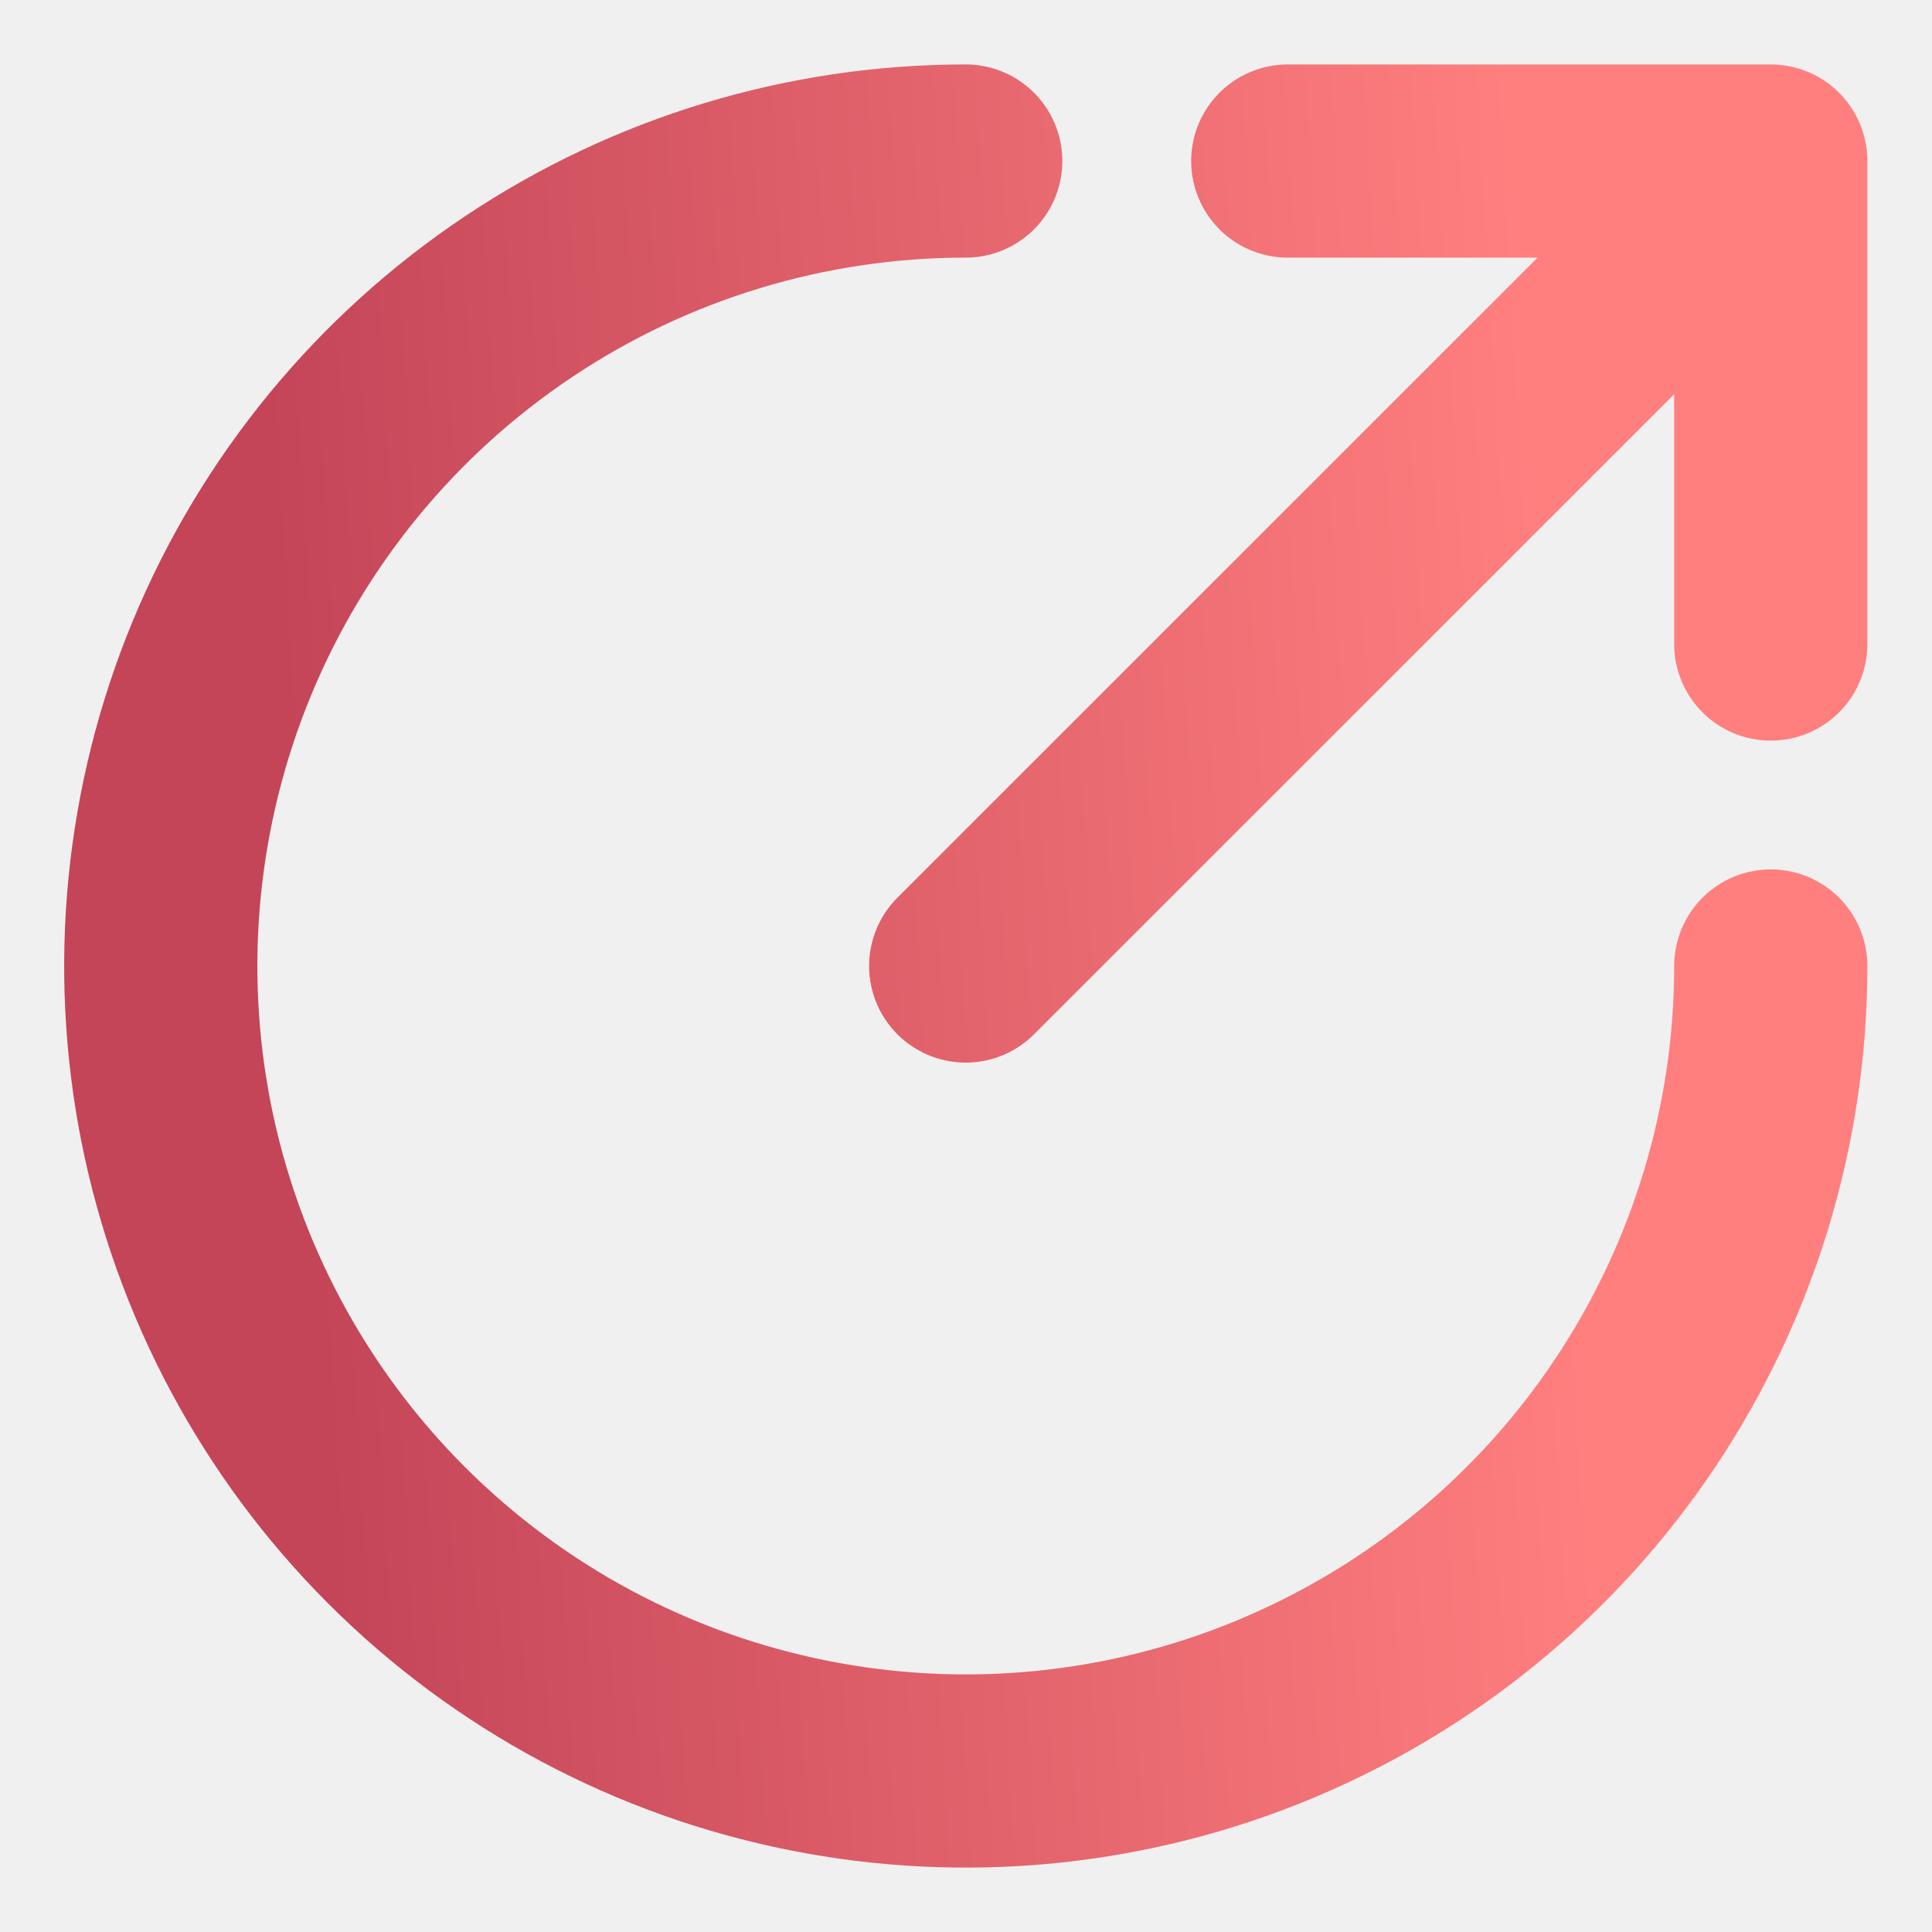
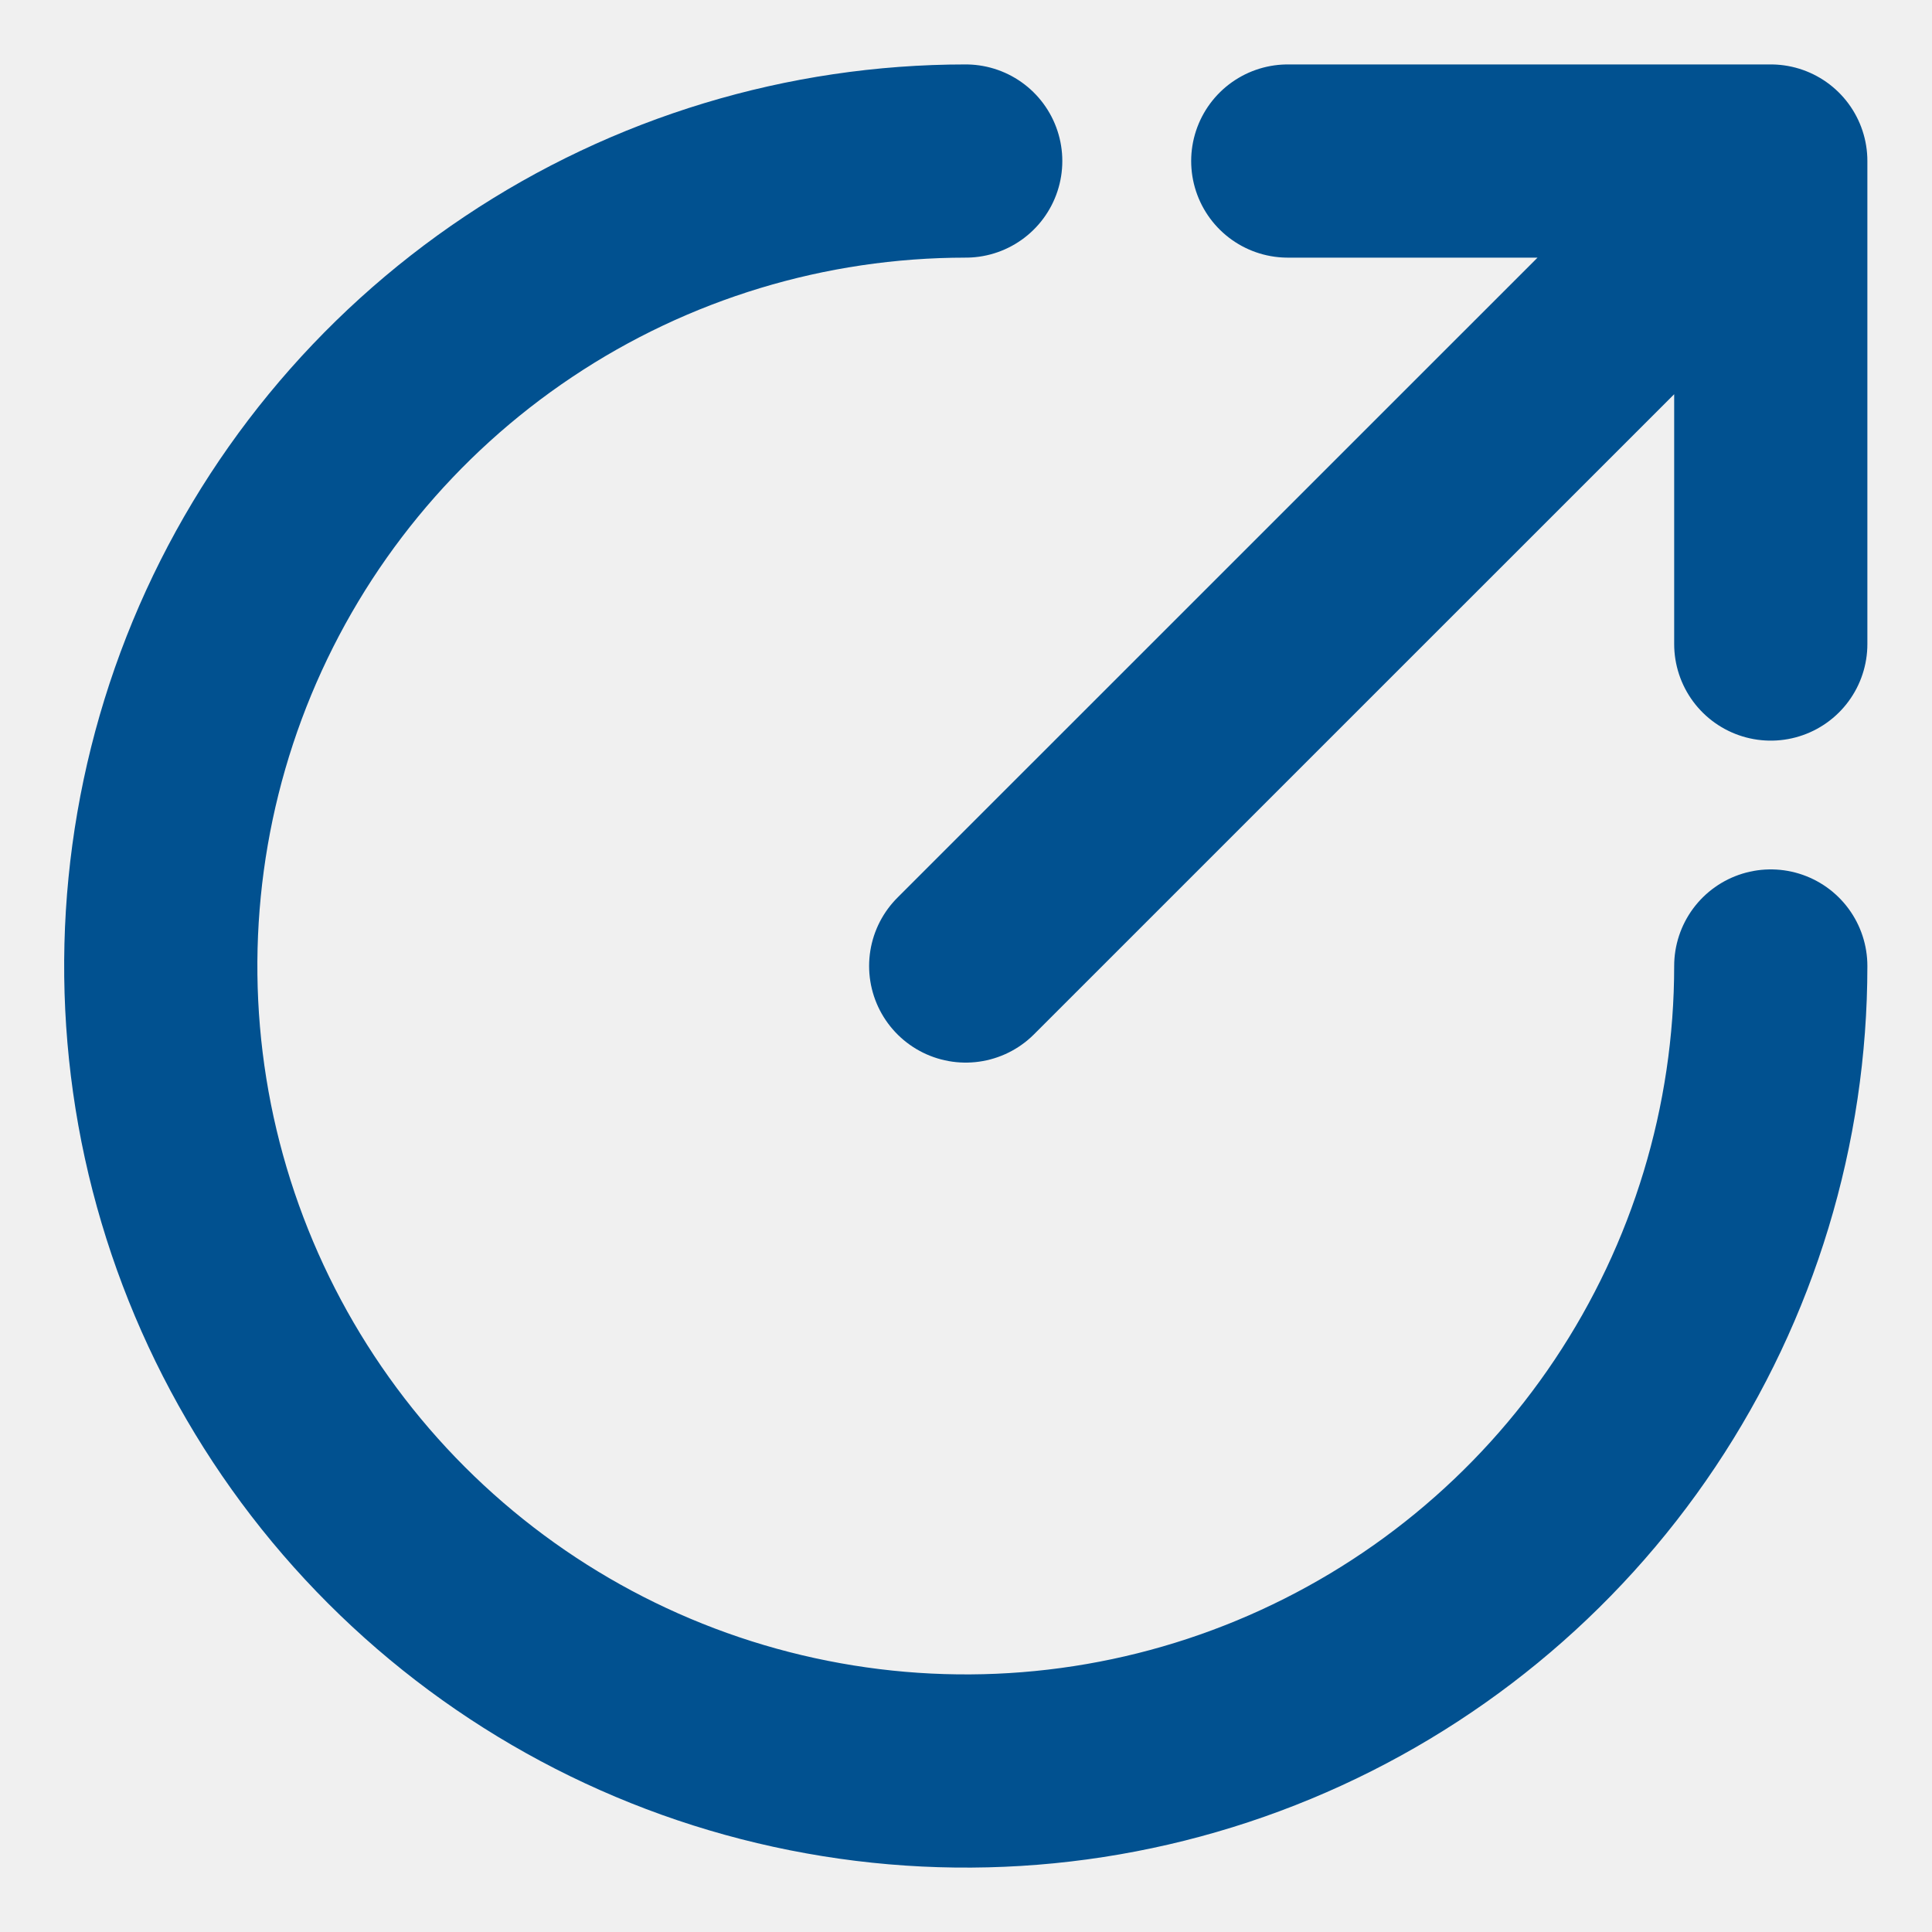
<svg xmlns="http://www.w3.org/2000/svg" width="20" height="20" viewBox="0 0 20 20" fill="none">
-   <g clip-path="url(#clip0_374_152)">
-     <path d="M18.331 10C18.331 11.648 17.842 13.259 16.926 14.63C16.011 16 14.709 17.068 13.186 17.699C11.664 18.33 9.988 18.495 8.372 18.173C6.755 17.852 5.27 17.058 4.105 15.893C2.939 14.727 2.146 13.242 1.824 11.626C1.503 10.009 1.668 8.334 2.298 6.811C2.929 5.288 3.997 3.987 5.368 3.071C6.738 2.155 8.349 1.667 9.997 1.667M18.331 1.667L9.997 10M18.331 1.667H13.331M18.331 1.667V6.667" stroke="url(#paint0_linear_374_152)" stroke-width="2" stroke-linecap="round" stroke-linejoin="round" />
+   <g clip-path="url(#clip0_3524_3872)">
+     <path d="M18.331 10C18.331 11.648 17.842 13.259 16.926 14.63C16.011 16 14.709 17.068 13.186 17.699C11.664 18.33 9.988 18.495 8.372 18.173C6.755 17.852 5.27 17.058 4.105 15.893C2.939 14.727 2.146 13.242 1.824 11.626C1.503 10.009 1.668 8.334 2.298 6.811C2.929 5.288 3.997 3.987 5.368 3.071C6.738 2.155 8.349 1.667 9.997 1.667M18.331 1.667L9.997 10M18.331 1.667H13.331M18.331 1.667V6.667" stroke="#015190" stroke-width="2" stroke-linecap="round" stroke-linejoin="round" />
  </g>
  <defs>
-     <linearGradient id="paint0_linear_374_152" x1="3.257" y1="12.833" x2="16.279" y2="12.074" gradientUnits="userSpaceOnUse">
-       <stop stop-color="#C44558" />
-       <stop offset="1" stop-color="#FF7F7F" />
-     </linearGradient>
-     <clipPath id="clip0_374_152">
+     <clipPath id="clip0_3524_3872">
      <rect width="20" height="20" fill="white" />
    </clipPath>
  </defs>
</svg>
